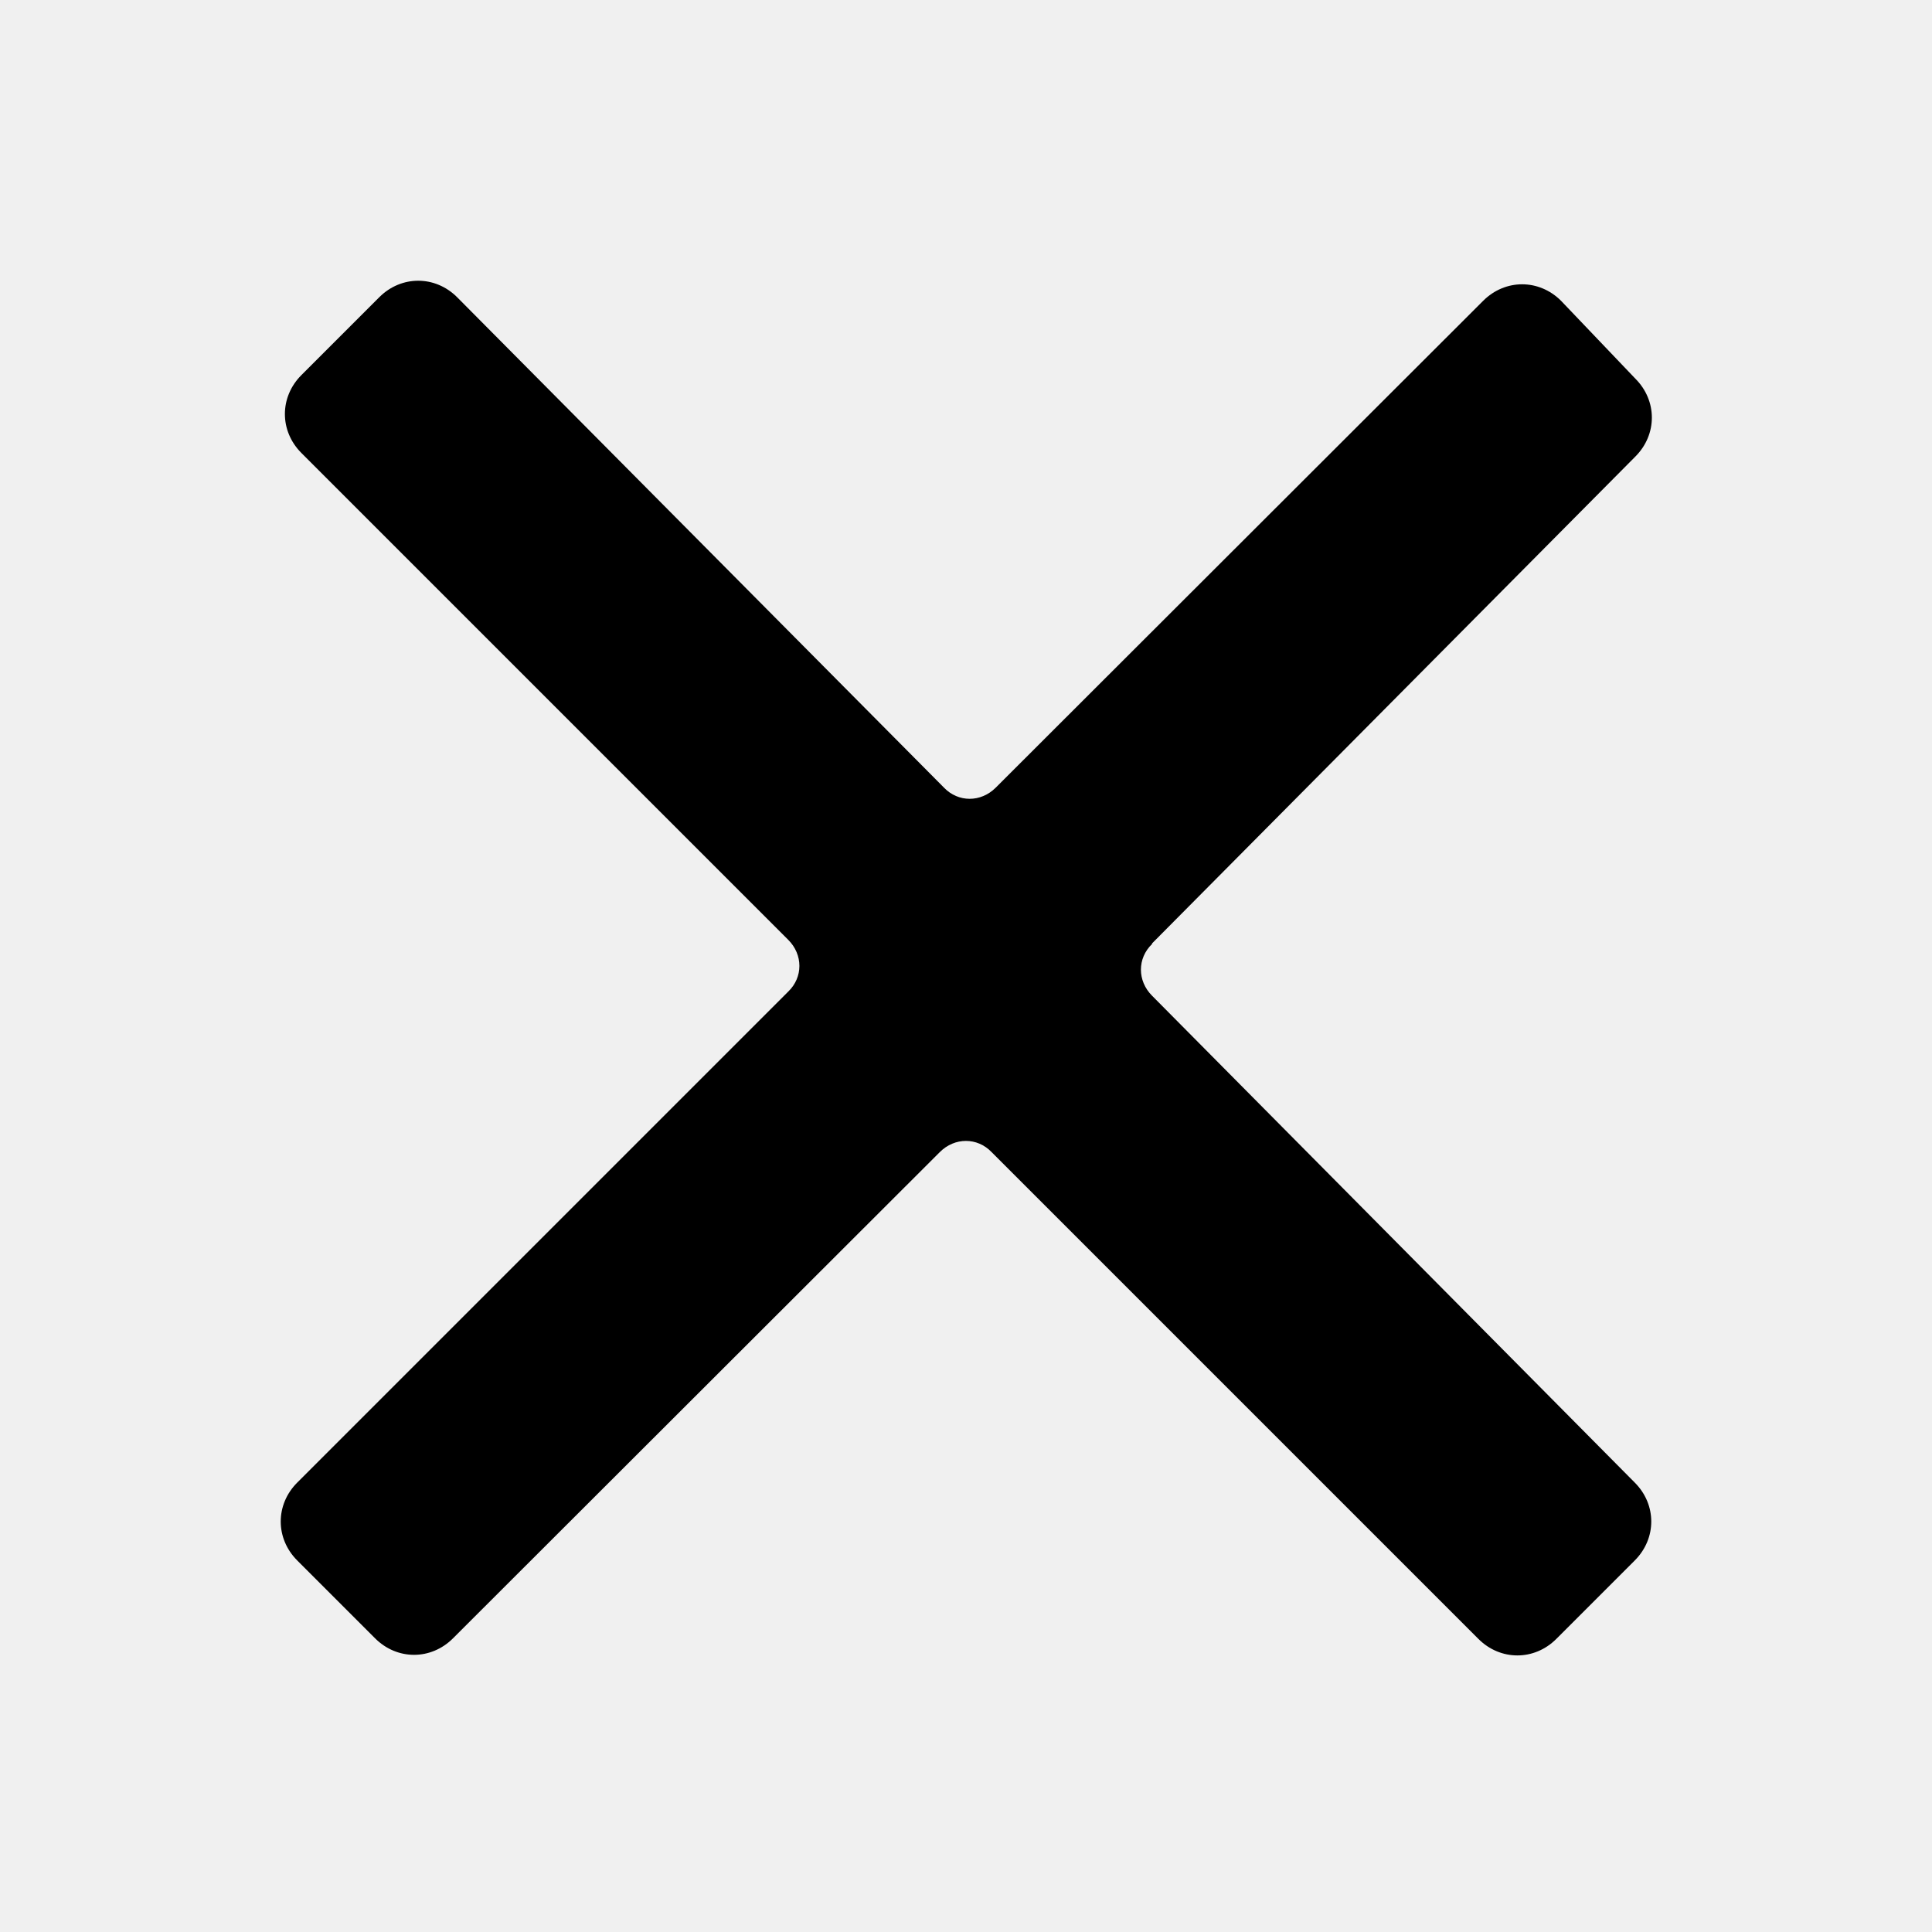
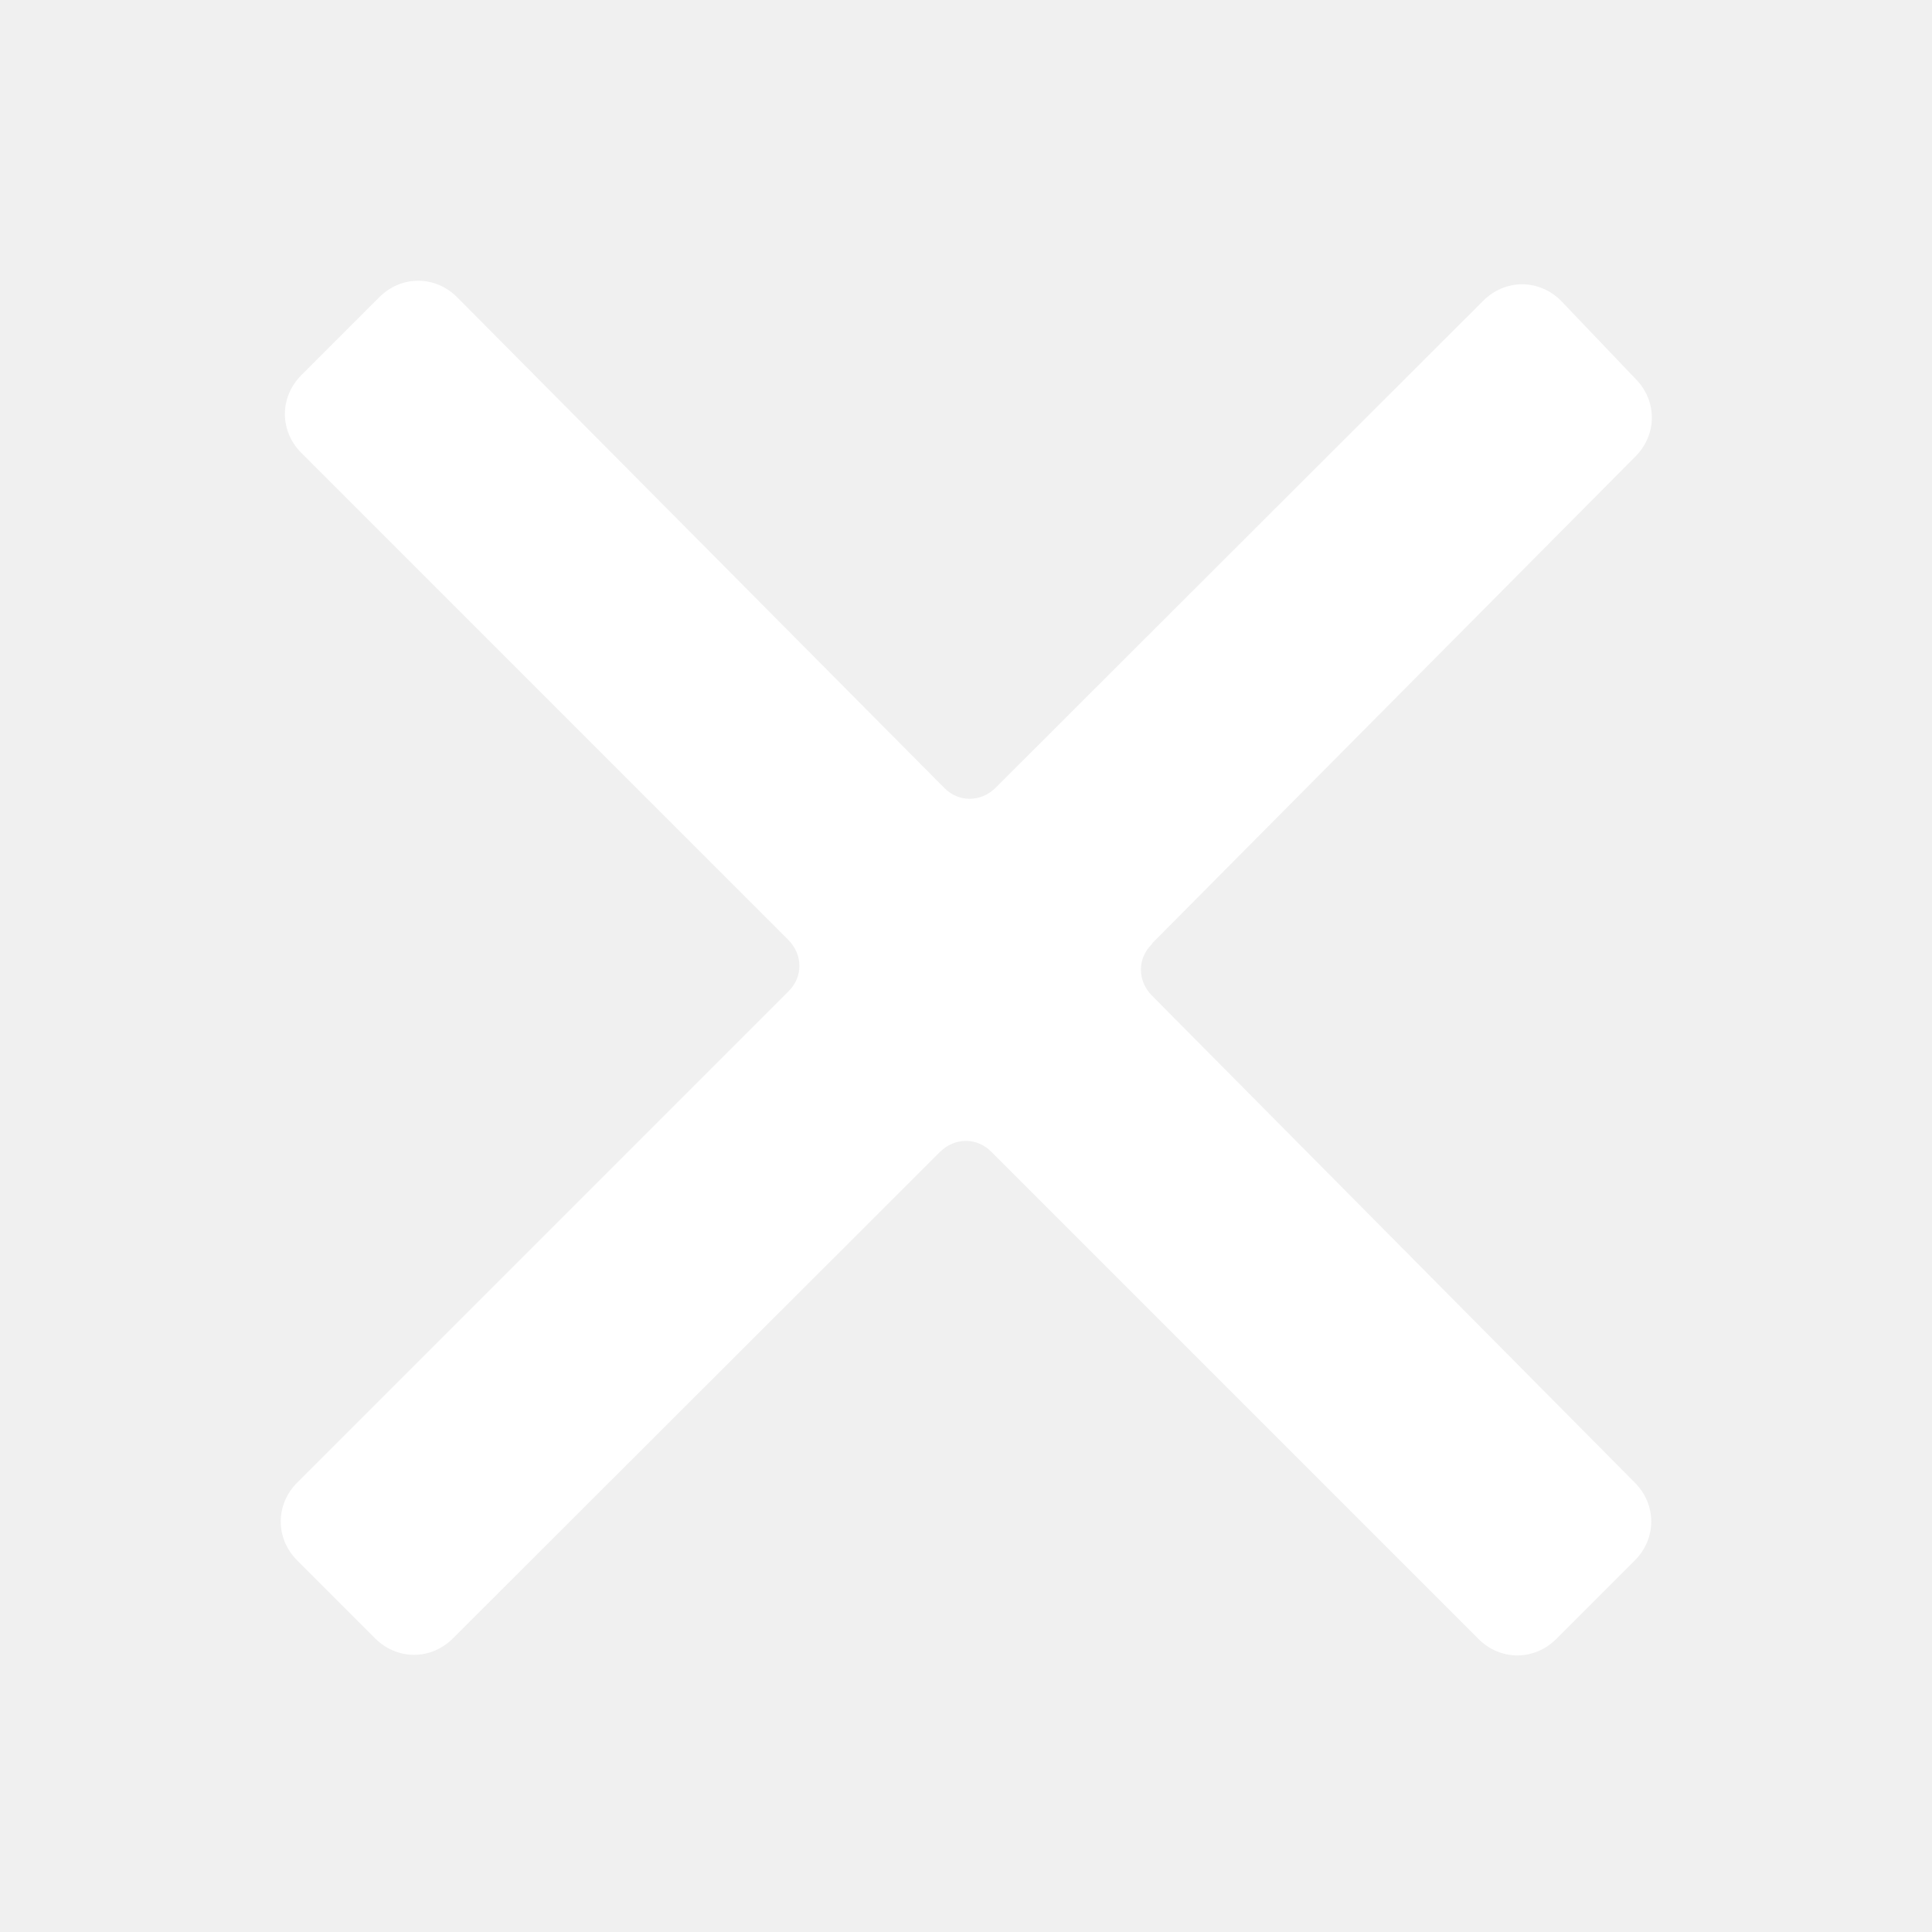
- <svg xmlns="http://www.w3.org/2000/svg" fill="#000000" width="50px" height="50px" viewBox="0 0 3.25 3.25" enable-background="new 0 0 52 52" xml:space="preserve">
+ <svg xmlns="http://www.w3.org/2000/svg" fill="#fff" width="40px" height="40px" viewBox="0 0 3.25 3.25" enable-background="new 0 0 52 52" xml:space="preserve">
  <path d="m1.938 1.587 0.813 -0.819c0.037 -0.037 0.037 -0.094 0 -0.131l-0.125 -0.131c-0.037 -0.037 -0.094 -0.037 -0.131 0L1.675 1.325c-0.025 0.025 -0.063 0.025 -0.087 0L0.769 0.5c-0.037 -0.037 -0.094 -0.037 -0.131 0l-0.131 0.131c-0.037 0.037 -0.037 0.094 0 0.131l0.819 0.819c0.025 0.025 0.025 0.063 0 0.087L0.5 2.494c-0.037 0.037 -0.037 0.094 0 0.131l0.131 0.131c0.037 0.037 0.094 0.037 0.131 0L1.581 1.938c0.025 -0.025 0.063 -0.025 0.087 0l0.819 0.819c0.037 0.037 0.094 0.037 0.131 0L2.75 2.625c0.037 -0.037 0.037 -0.094 0 -0.131L1.938 1.675c-0.025 -0.025 -0.025 -0.063 0 -0.087" />
</svg>
